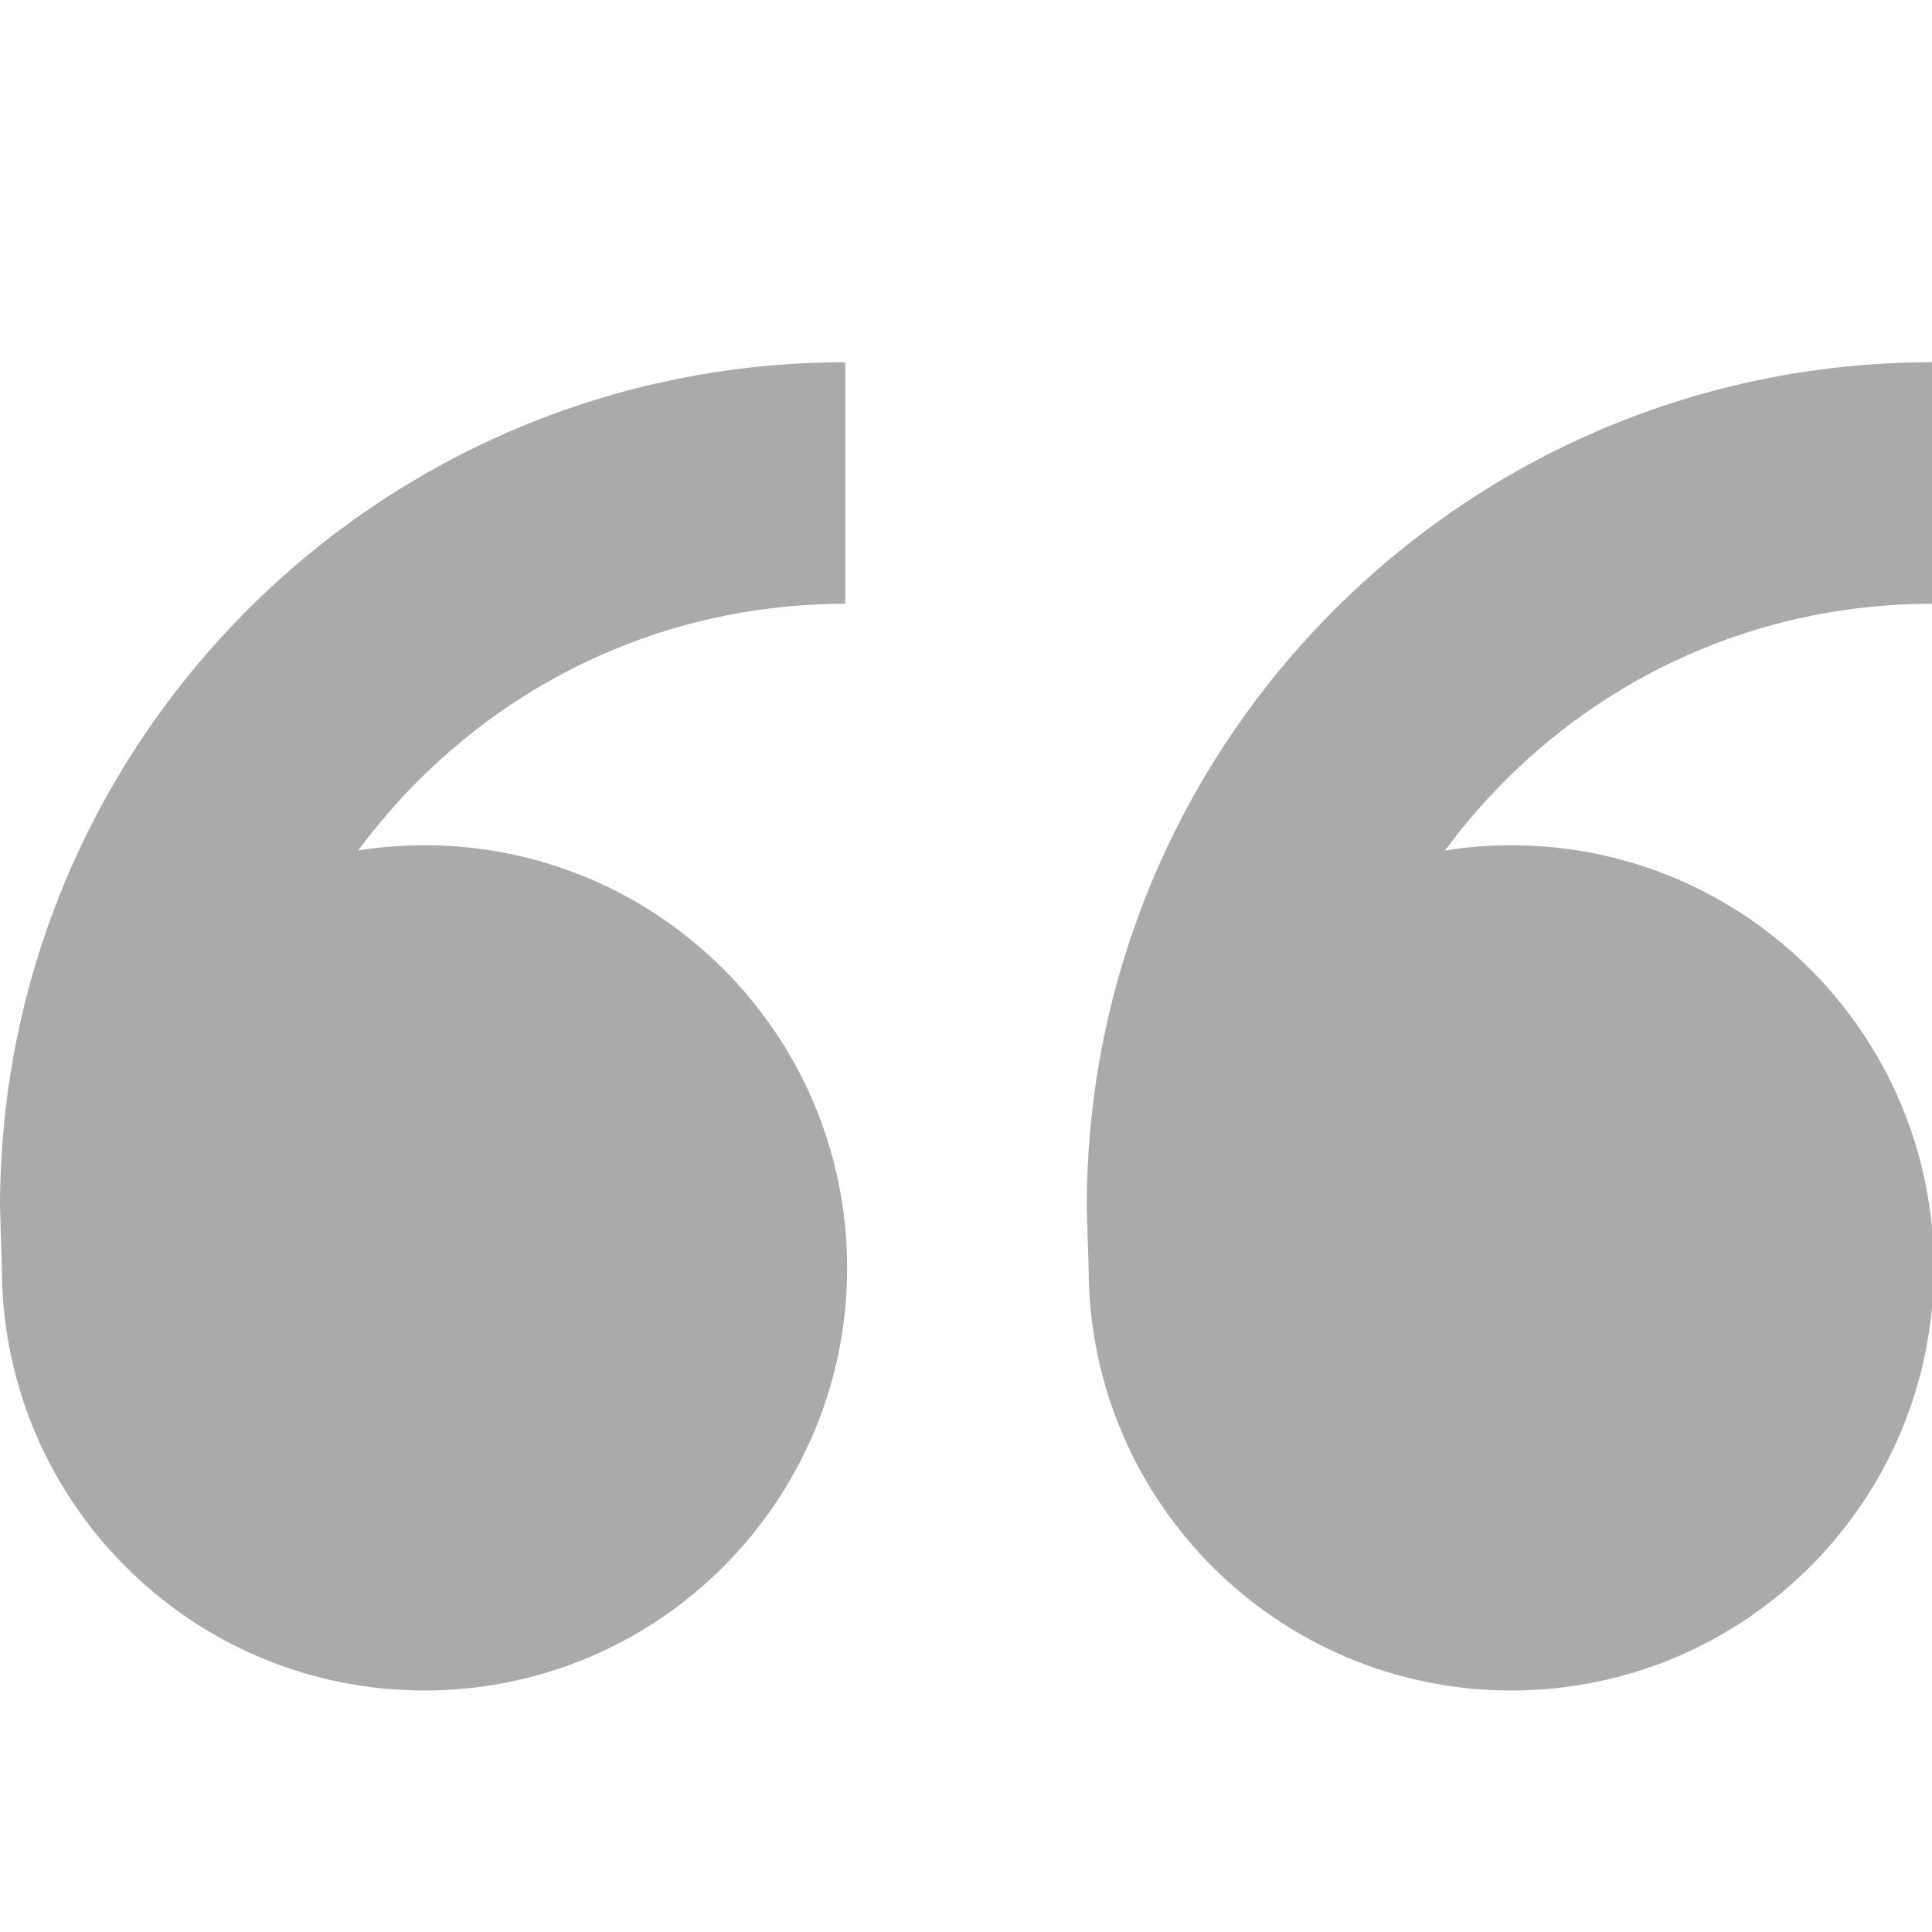
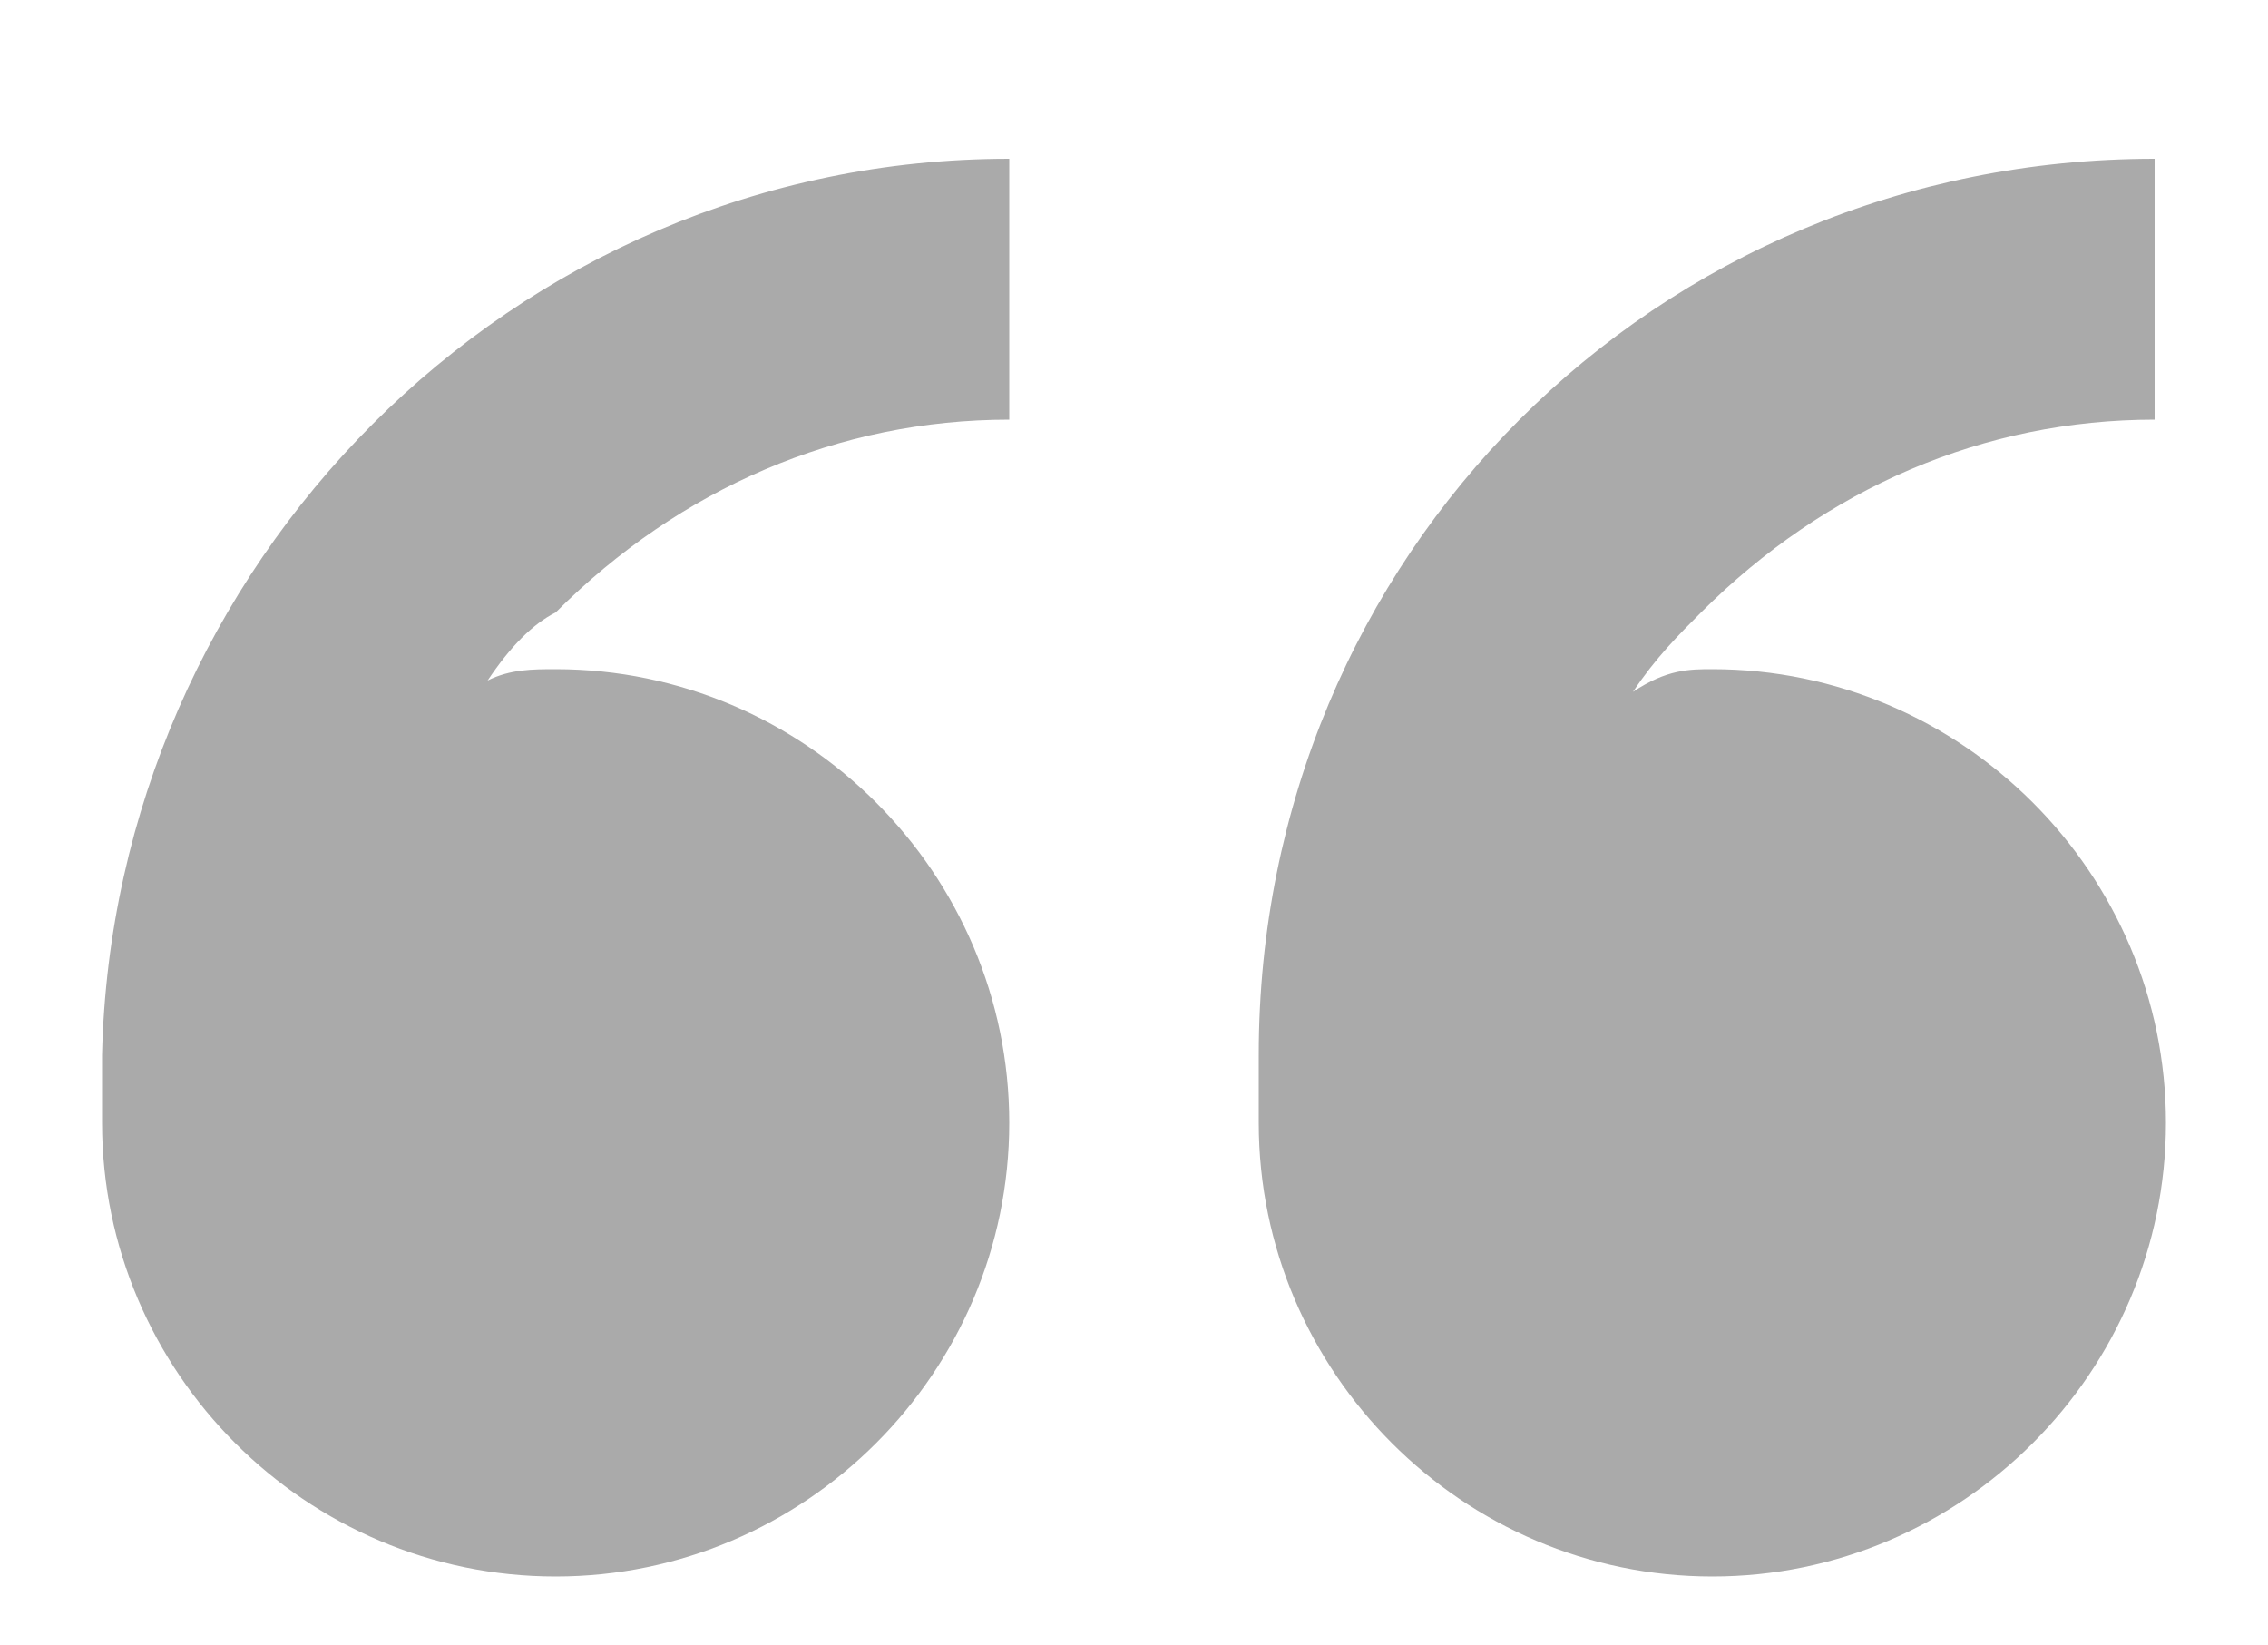
- <svg xmlns="http://www.w3.org/2000/svg" version="1.1" width="32" height="32" viewBox="0 0 32 32">
-   <g>
- </g>
-   <path d="M7.031 14c3.866 0 7 3.134 7 7 0 3.866-3.134 7-7 7-3.866 0-7-3.134-7-7l-0.031-1c0-7.732 6.268-14 14-14v4c-2.671 0-5.182 1.040-7.071 2.929-0.364 0.364-0.695 0.751-0.995 1.157 0.357-0.056 0.724-0.086 1.097-0.086zM25.031 14c3.866 0 7 3.134 7 7 0 3.866-3.134 7-7 7-3.866 0-7-3.134-7-7l-0.031-1c0-7.732 6.268-14 14-14v4c-2.671 0-5.182 1.040-7.071 2.929-0.364 0.364-0.695 0.751-0.995 1.157 0.358-0.056 0.724-0.086 1.097-0.086z" fill="#aaa" />
+ <svg xmlns="http://www.w3.org/2000/svg" version="1.1" id="Layer_1" x="0px" y="0px" viewBox="0 0 20 14.5" style="enable-background:new 0 0 20 14.5;" xml:space="preserve">
+   <style type="text/css">
+ 	.st0{fill:#AAAAAA;}
+ </style>
+   <path class="st0" d="M4.9,5.9c2.2,0,4,1.8,4,4s-1.8,4-4,4s-4-1.8-4-4l0-0.6C1,5,4.5,1.4,8.9,1.4v2.3c-1.5,0-2.9,0.6-4,1.7  C4.7,5.5,4.5,5.7,4.3,6C4.5,5.9,4.7,5.9,4.9,5.9z M15.1,5.9c2.2,0,4,1.8,4,4s-1.8,4-4,4s-4-1.8-4-4l0-0.6c0-4.4,3.5-7.9,7.9-7.9v2.3  c-1.5,0-2.9,0.6-4,1.7c-0.2,0.2-0.4,0.4-0.6,0.7C14.7,5.9,14.9,5.9,15.1,5.9z" />
</svg>
